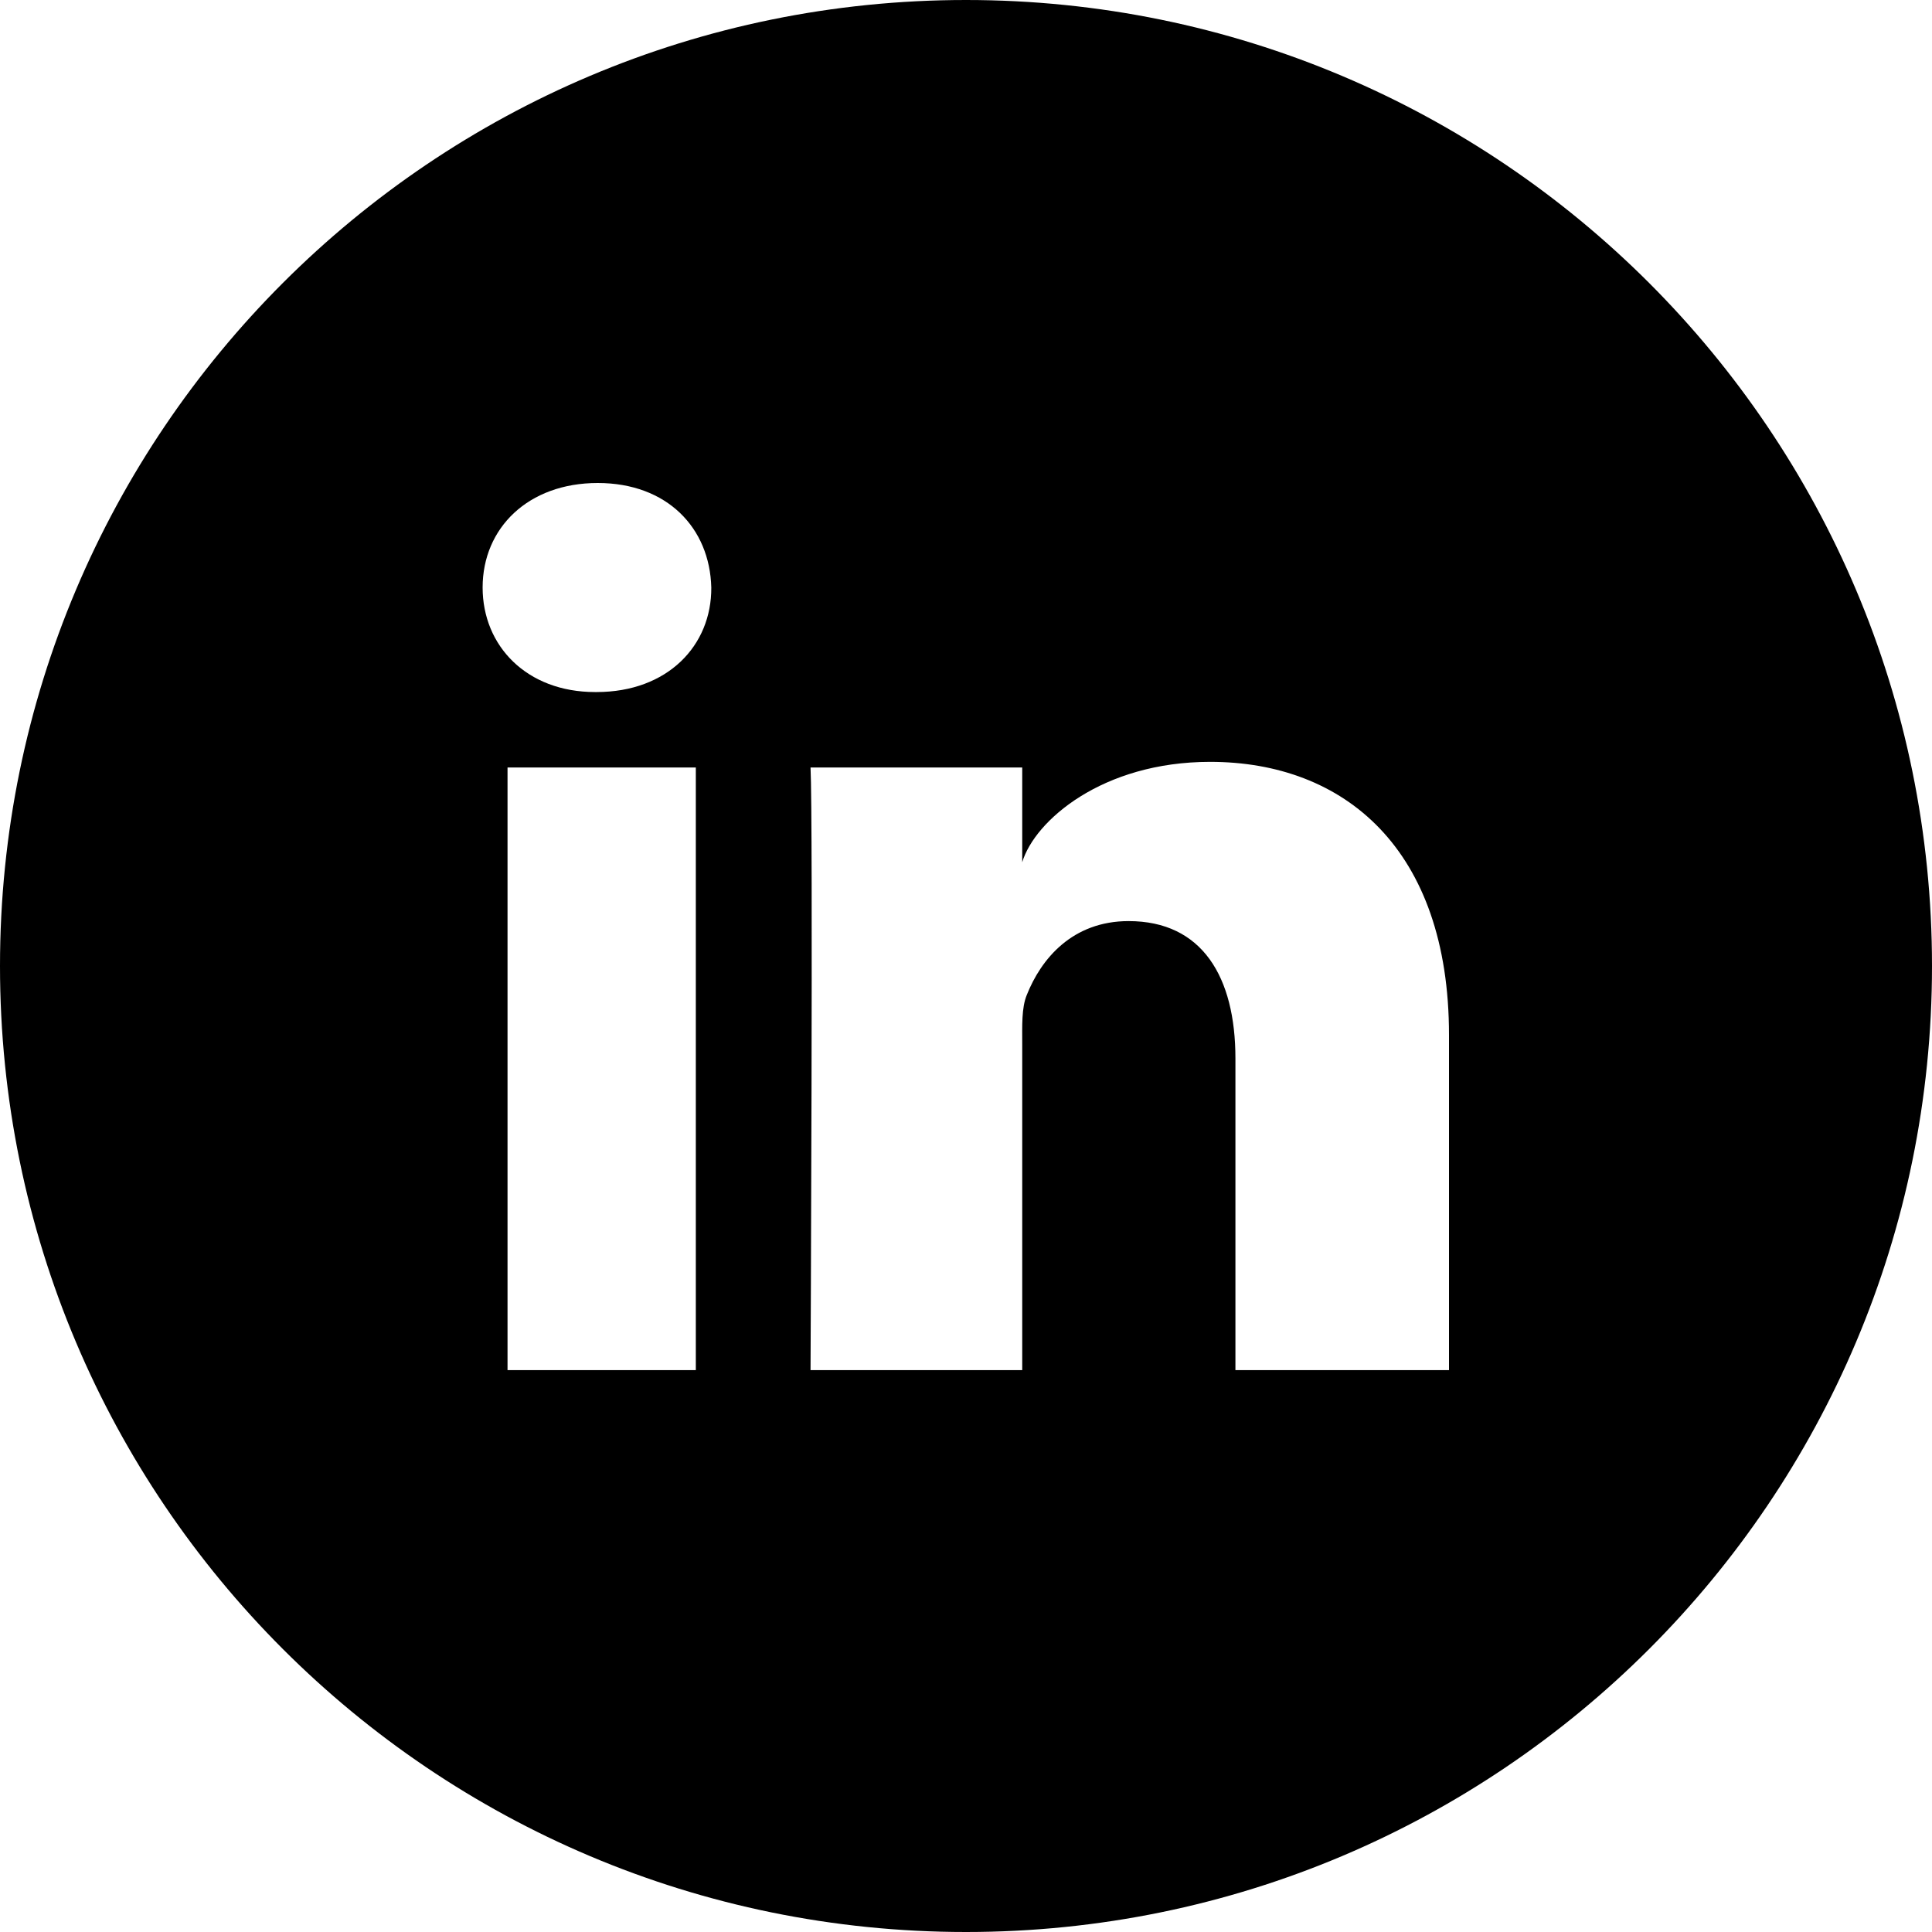
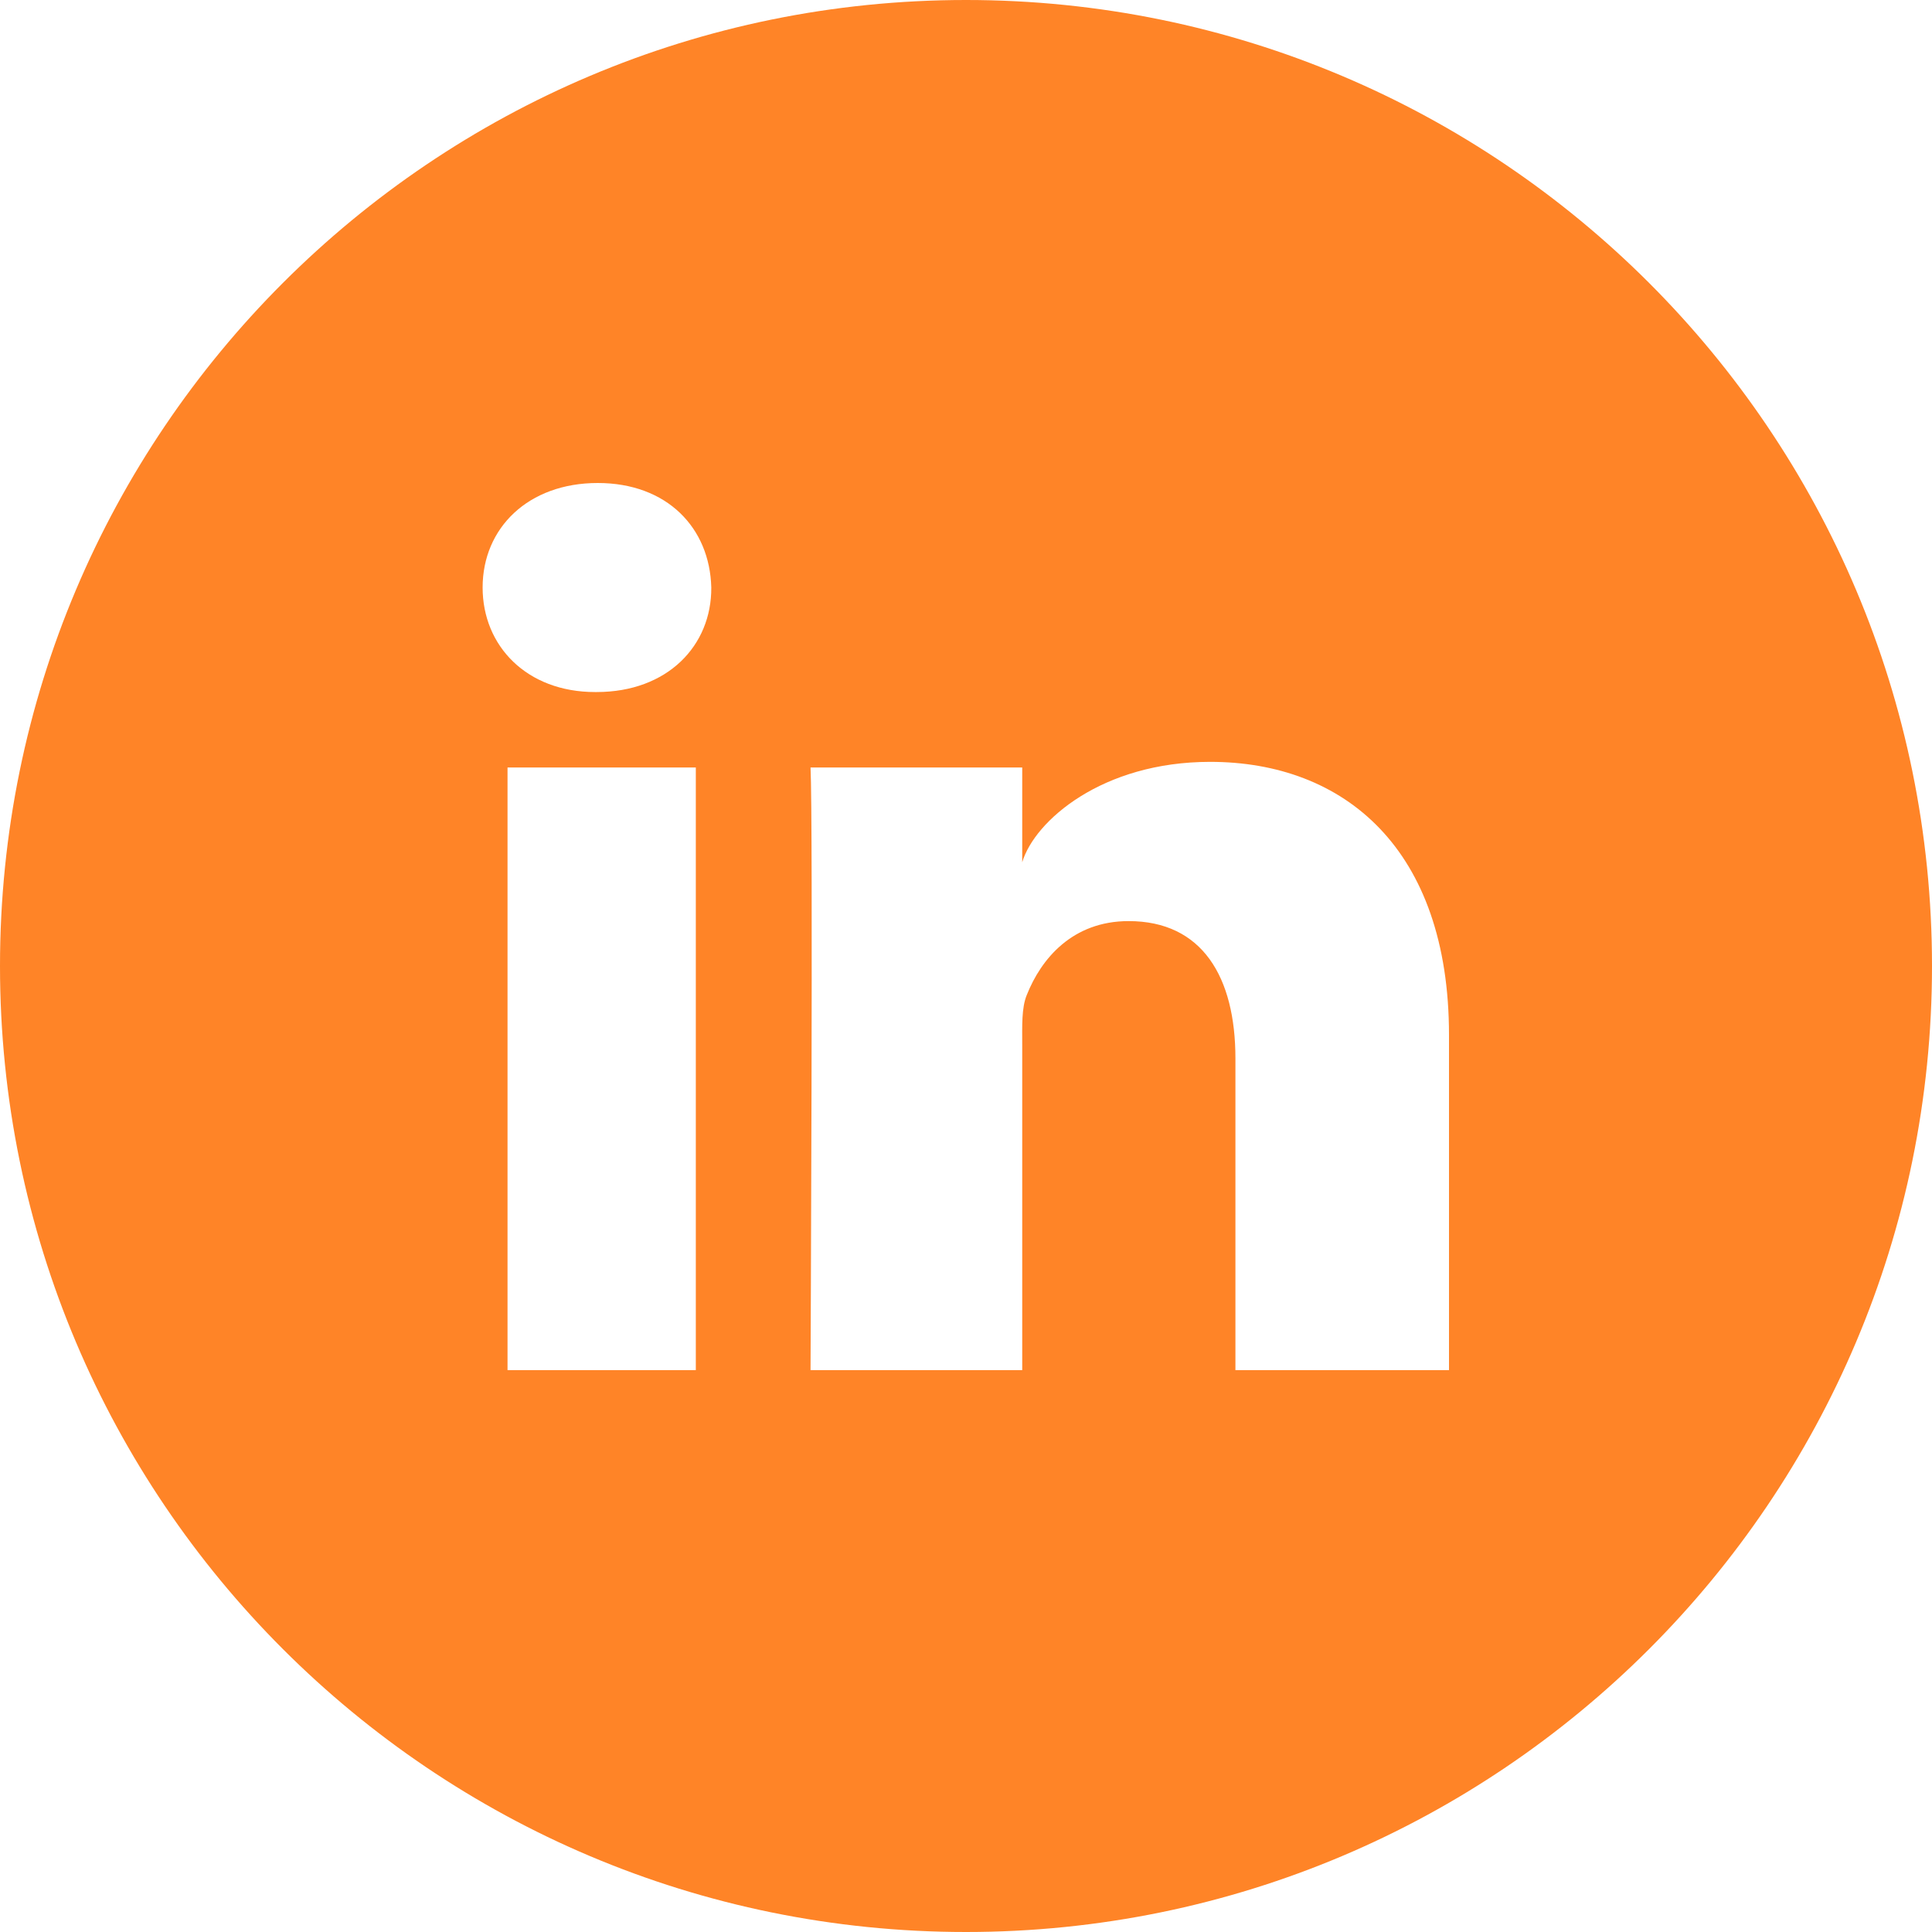
- <svg xmlns="http://www.w3.org/2000/svg" fill="#000000" height="800px" width="800px" version="1.1" id="Layer_1" viewBox="-143 145 512 512" xml:space="preserve">
+ <svg xmlns="http://www.w3.org/2000/svg" fill="#ff8427" height="800px" width="800px" version="1.1" id="Layer_1" viewBox="-143 145 512 512" xml:space="preserve">
  <path d="M113,145c-141.4,0-256,114.6-256,256s114.6,256,256,256s256-114.6,256-256S254.4,145,113,145z M41.4,508.1H-8.5V348.4h49.9  V508.1z M15.1,328.4h-0.4c-18.1,0-29.8-12.2-29.8-27.7c0-15.8,12.1-27.7,30.5-27.7c18.4,0,29.7,11.9,30.1,27.7  C45.6,316.1,33.9,328.4,15.1,328.4z M241,508.1h-56.6v-82.6c0-21.6-8.8-36.4-28.3-36.4c-14.9,0-23.2,10-27,19.6  c-1.4,3.4-1.2,8.2-1.2,13.1v86.3H71.8c0,0,0.7-146.4,0-159.7h56.1v25.1c3.3-11,21.2-26.6,49.8-26.6c35.5,0,63.3,23,63.3,72.4V508.1z  " />
</svg>
